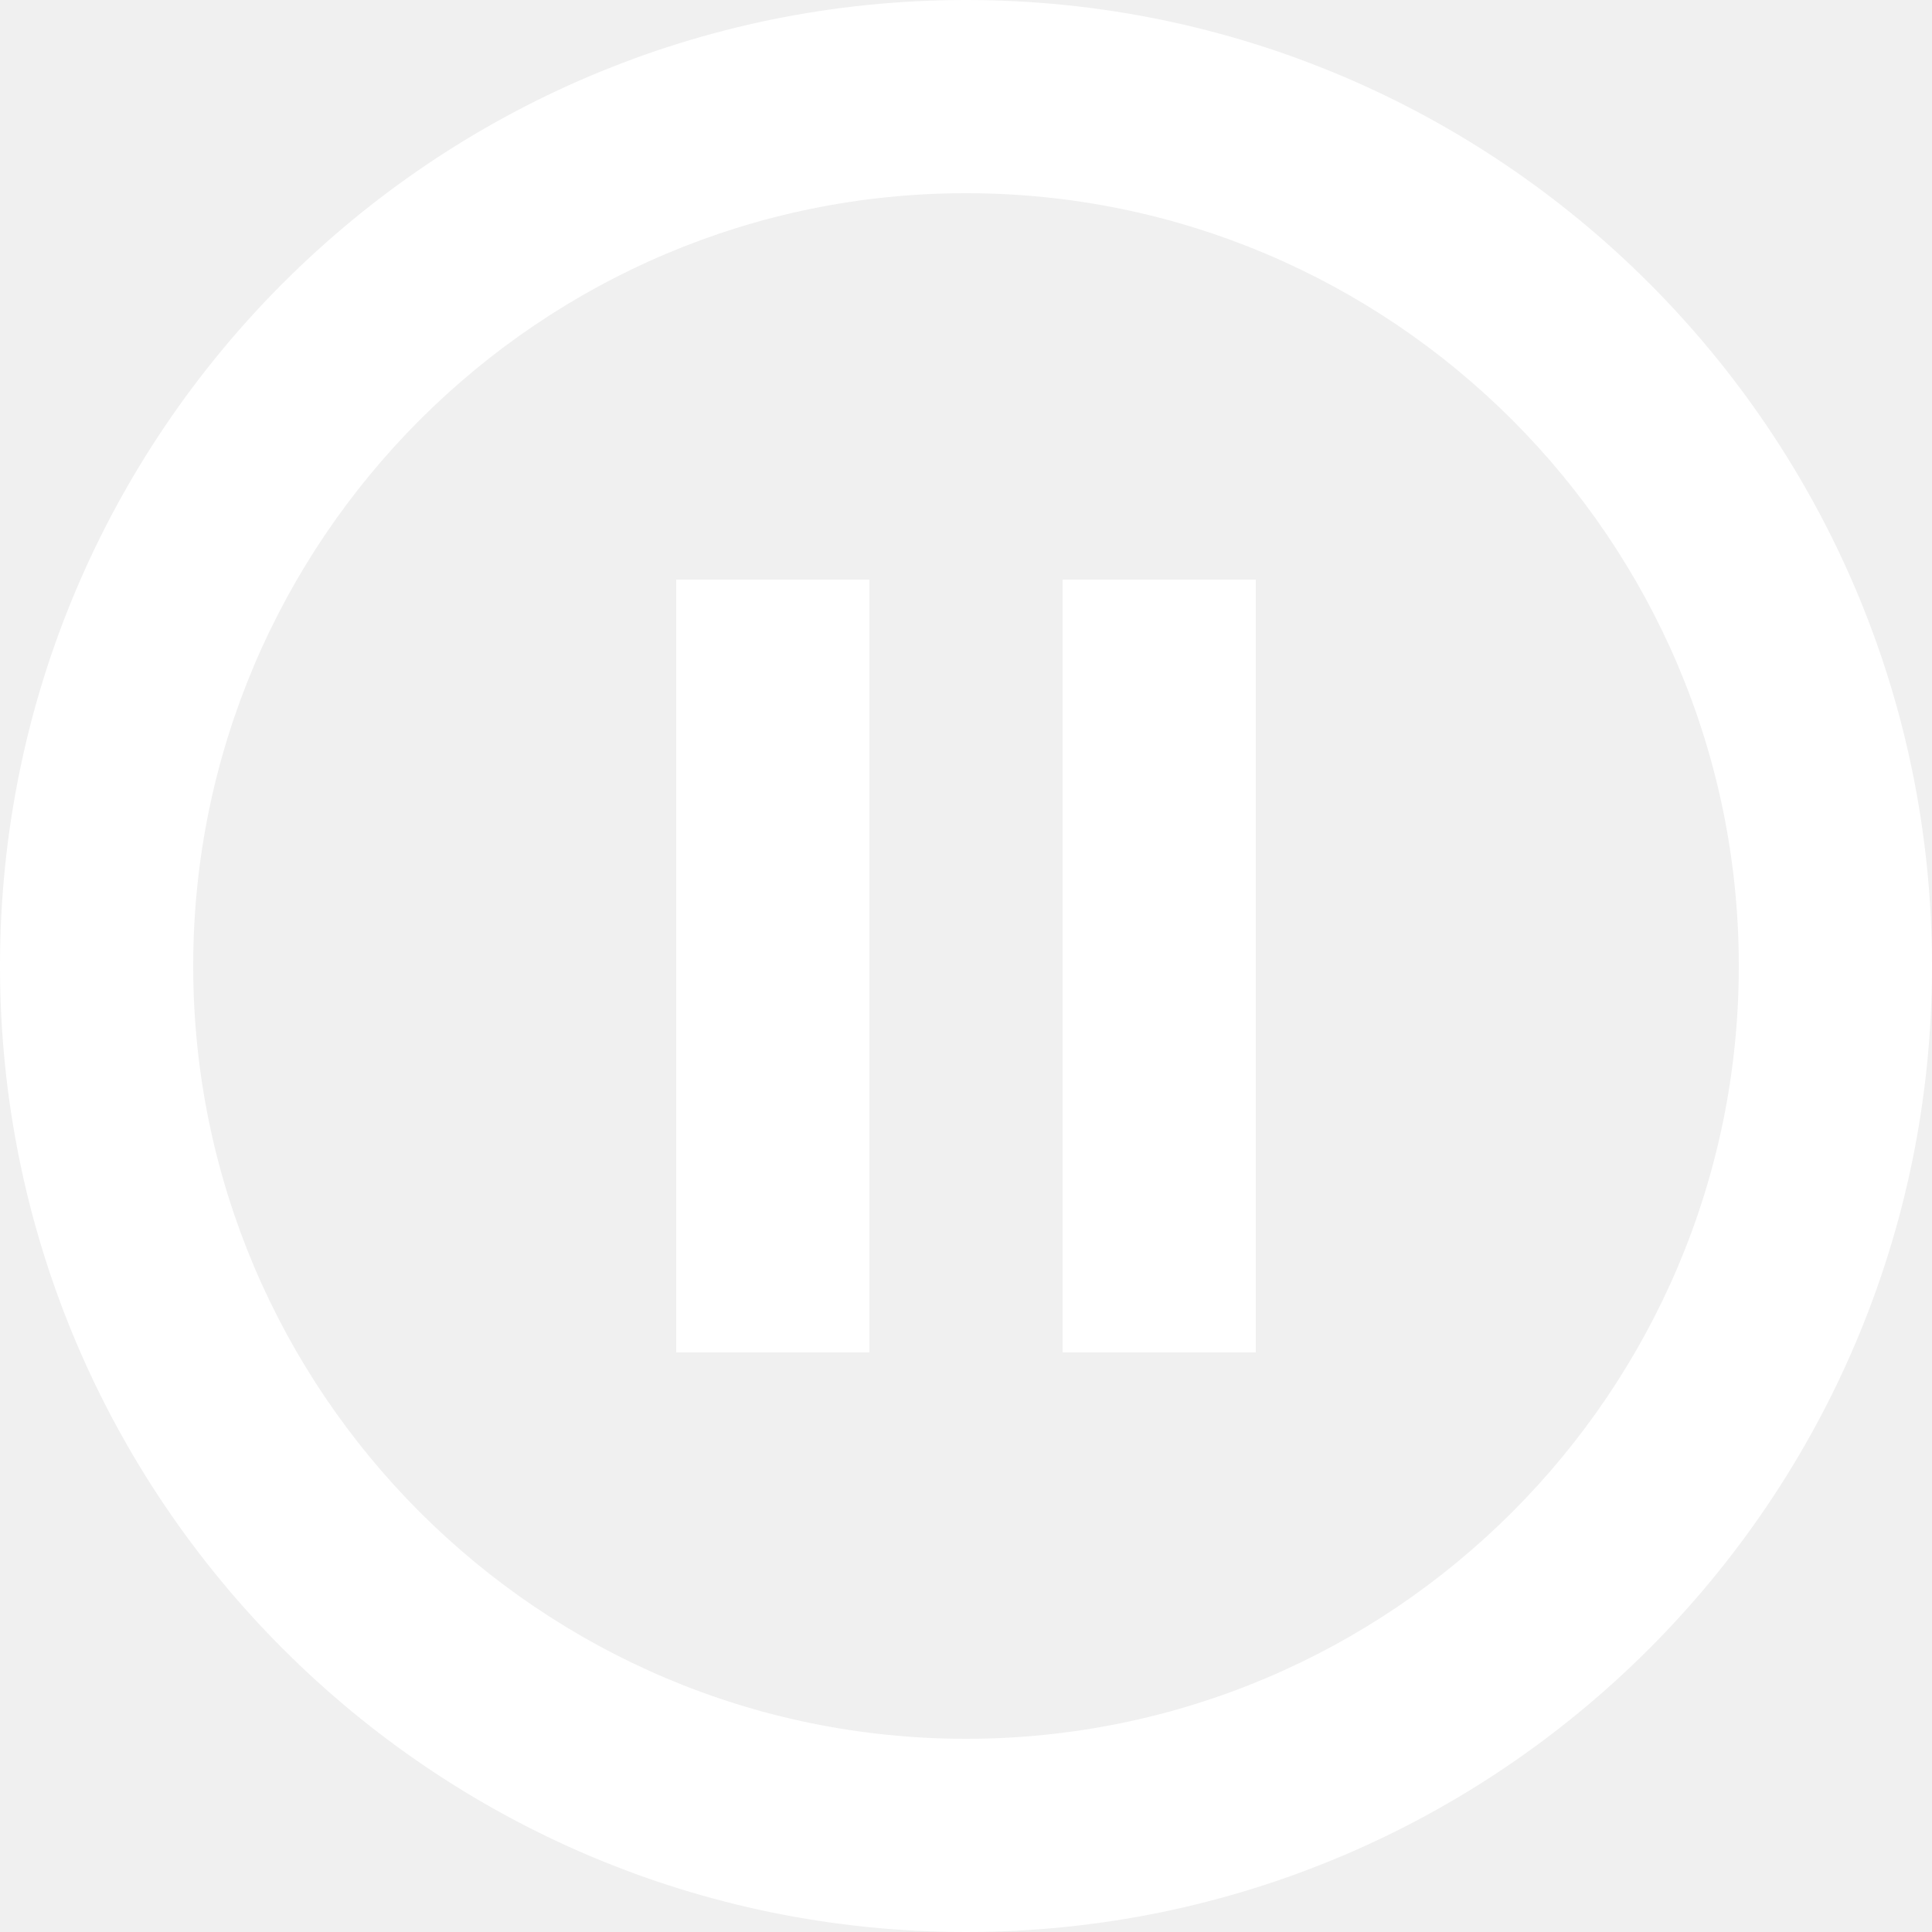
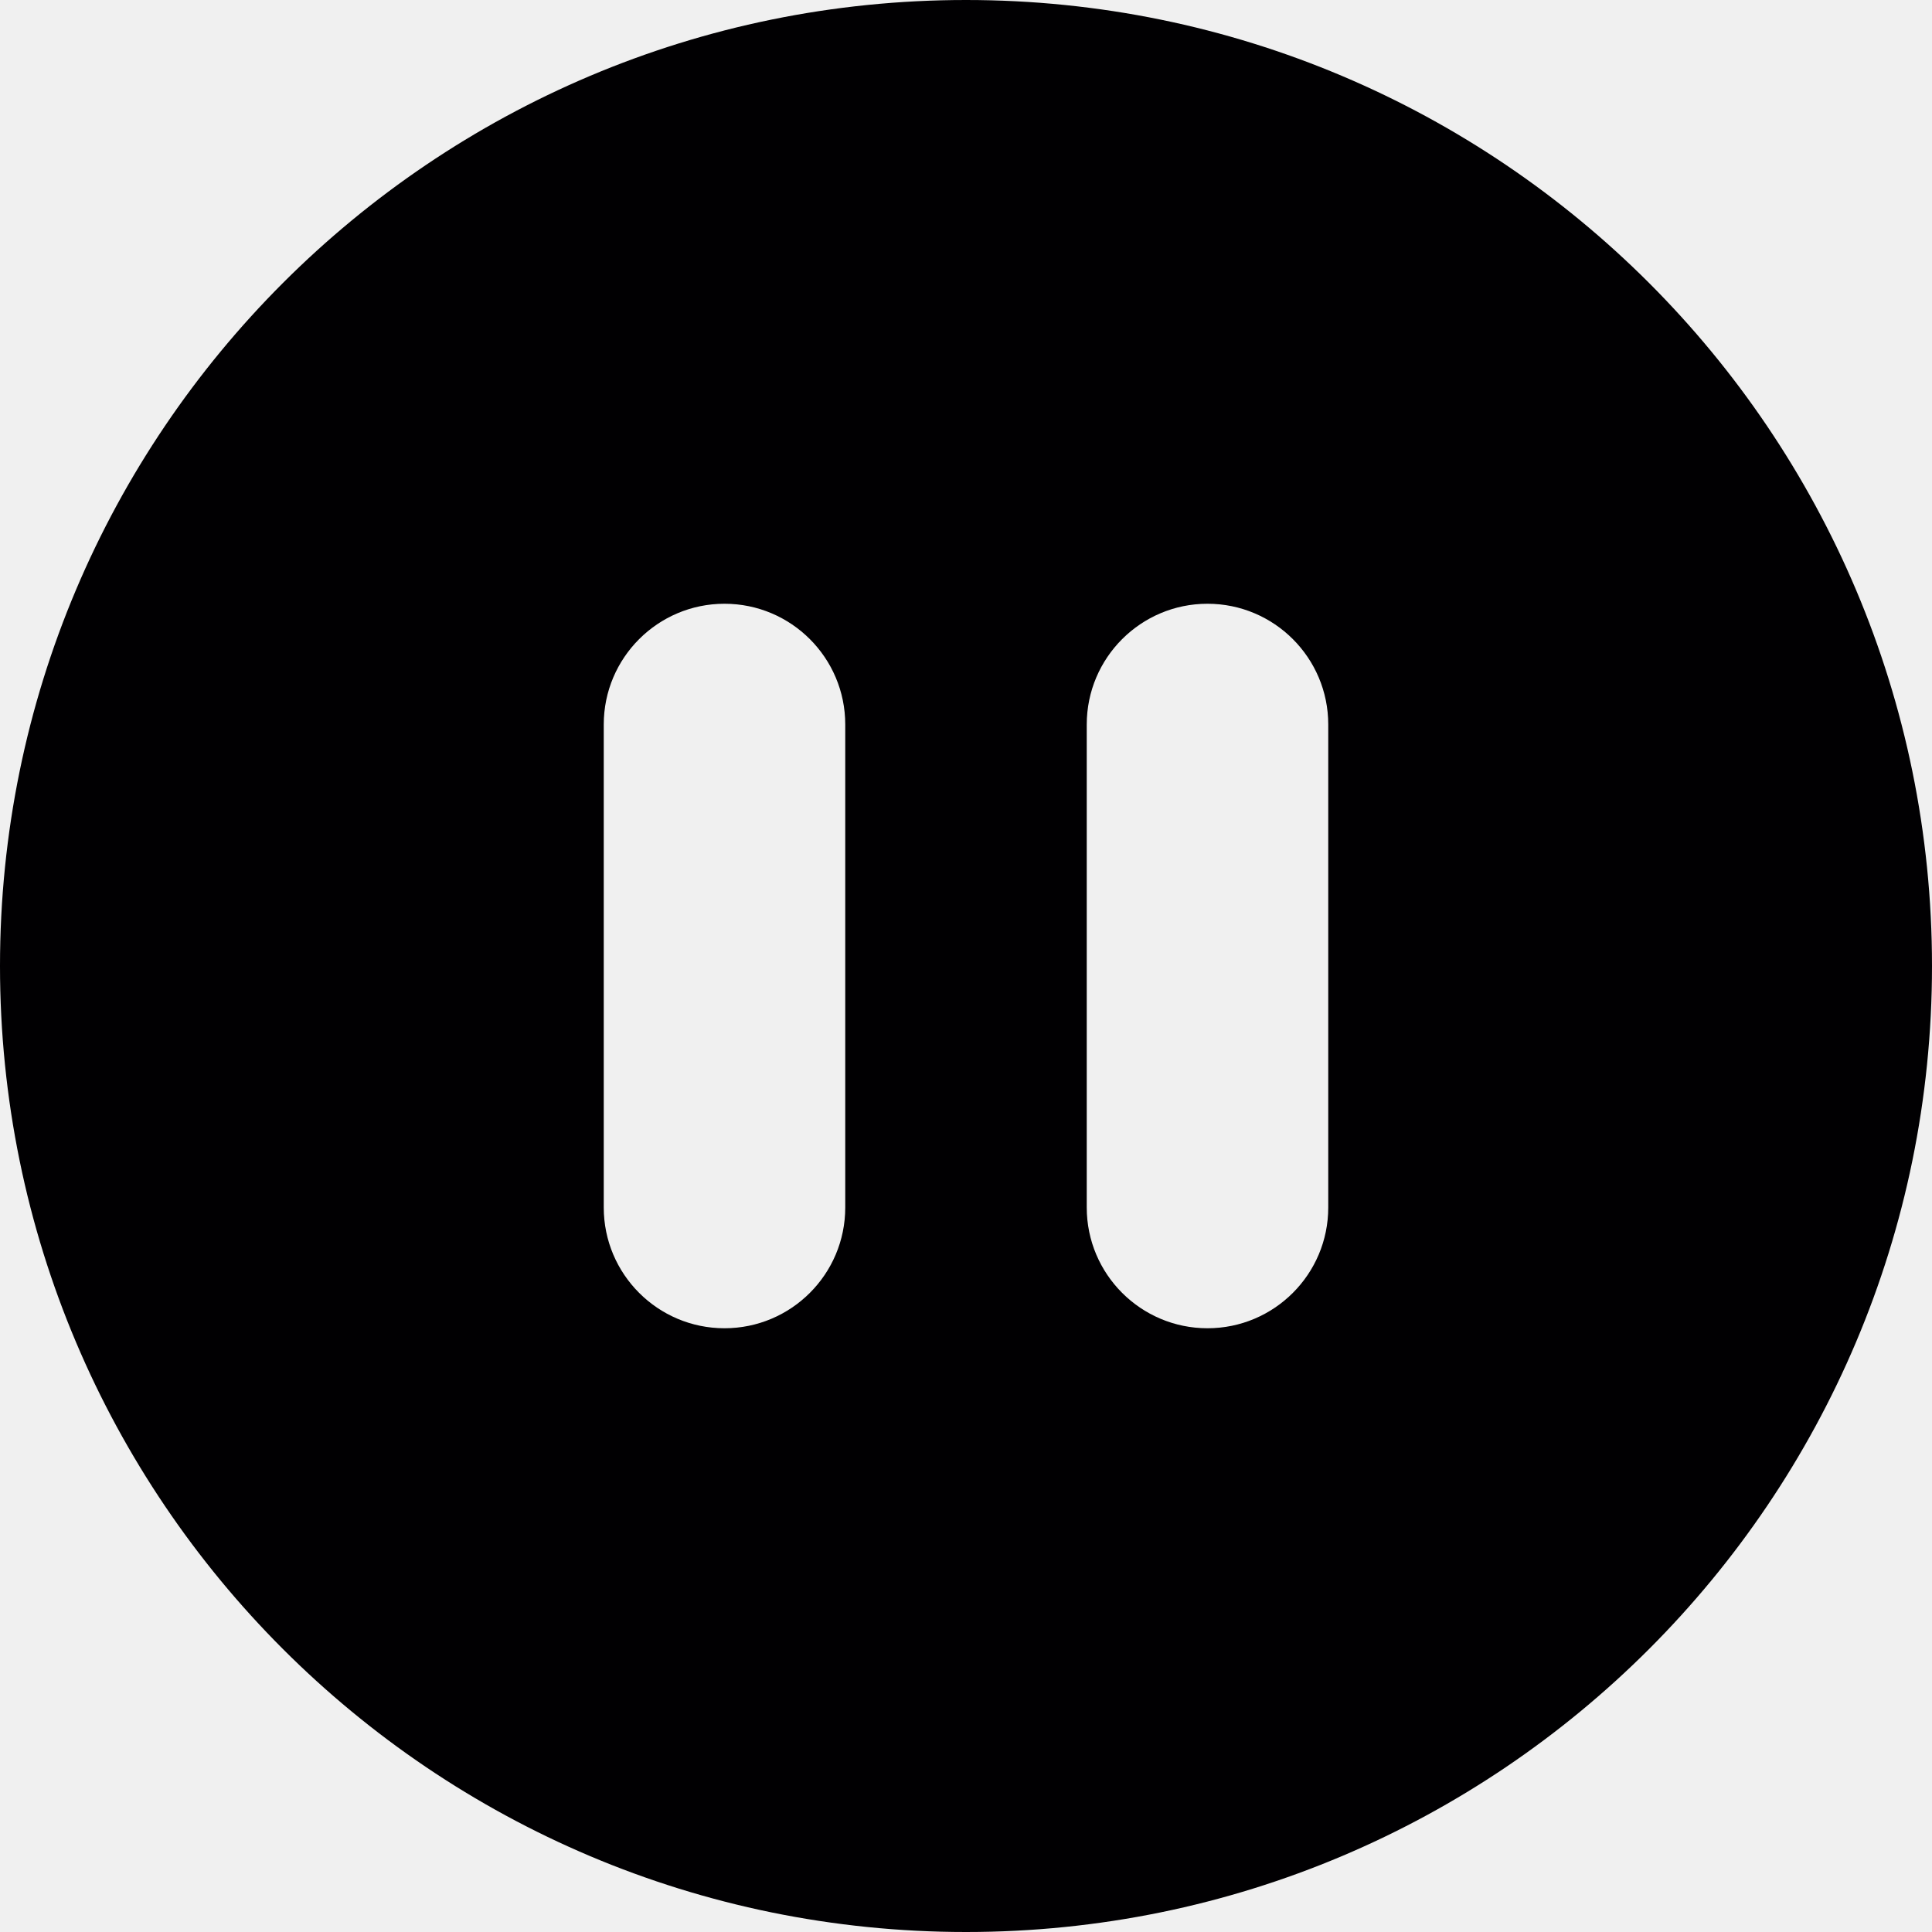
- <svg xmlns="http://www.w3.org/2000/svg" width="60px" height="60px" viewBox="0 0 60 60" version="1.1">
-   <defs />
-   <g id="Screens" stroke="none" stroke-width="1" fill="none" fill-rule="evenodd">
-     <g id="Player" transform="translate(-158, -510)">
-       <g id="Controls" transform="translate(24, 504)">
-         <g id="Pause" transform="translate(128, 0)">
-           <polygon id="Shape" points="0 0 72 0 72 72 0 72" />
-           <path d="M27,48 L33,48 L33,24 L27,24 L27,48 Z M36,6 C19.44,6 6,19.44 6,36 C6,52.56 19.44,66 36,66 C52.56,66 66,52.56 66,36 C66,19.44 52.56,6 36,6 Z M36,60 C22.77,60 12,49.23 12,36 C12,22.77 22.77,12 36,12 C49.23,12 60,22.77 60,36 C60,49.23 49.23,60 36,60 Z M39,48 L45,48 L45,24 L39,24 L39,48 Z" id="Shape" fill="#FFFFFF" />
-         </g>
-       </g>
-     </g>
-   </g>
+ <svg xmlns="http://www.w3.org/2000/svg" version="1.1" id="Capa_1" x="0px" y="0px" viewBox="0 0 508.52 508.52" style="enable-background:new 0 0 508.52 508.52;" xml:space="preserve">
+   <path style="fill:#010002;" d="M254.26,0C113.845,0,0,113.845,0,254.26s113.845,254.26,254.26,254.26   s254.26-113.845,254.26-254.26S394.675,0,254.26,0z M222.477,317.825c0,17.544-14.239,31.783-31.782,31.783   s-31.782-14.239-31.782-31.783v-127.13c0-17.544,14.239-31.782,31.782-31.782s31.782,14.239,31.782,31.782V317.825z    M349.607,317.825c0,17.544-14.239,31.783-31.783,31.783c-17.544,0-31.782-14.239-31.782-31.783v-127.13   c0-17.544,14.239-31.782,31.782-31.782c17.544,0,31.783,14.239,31.783,31.782V317.825z" />
</svg>
